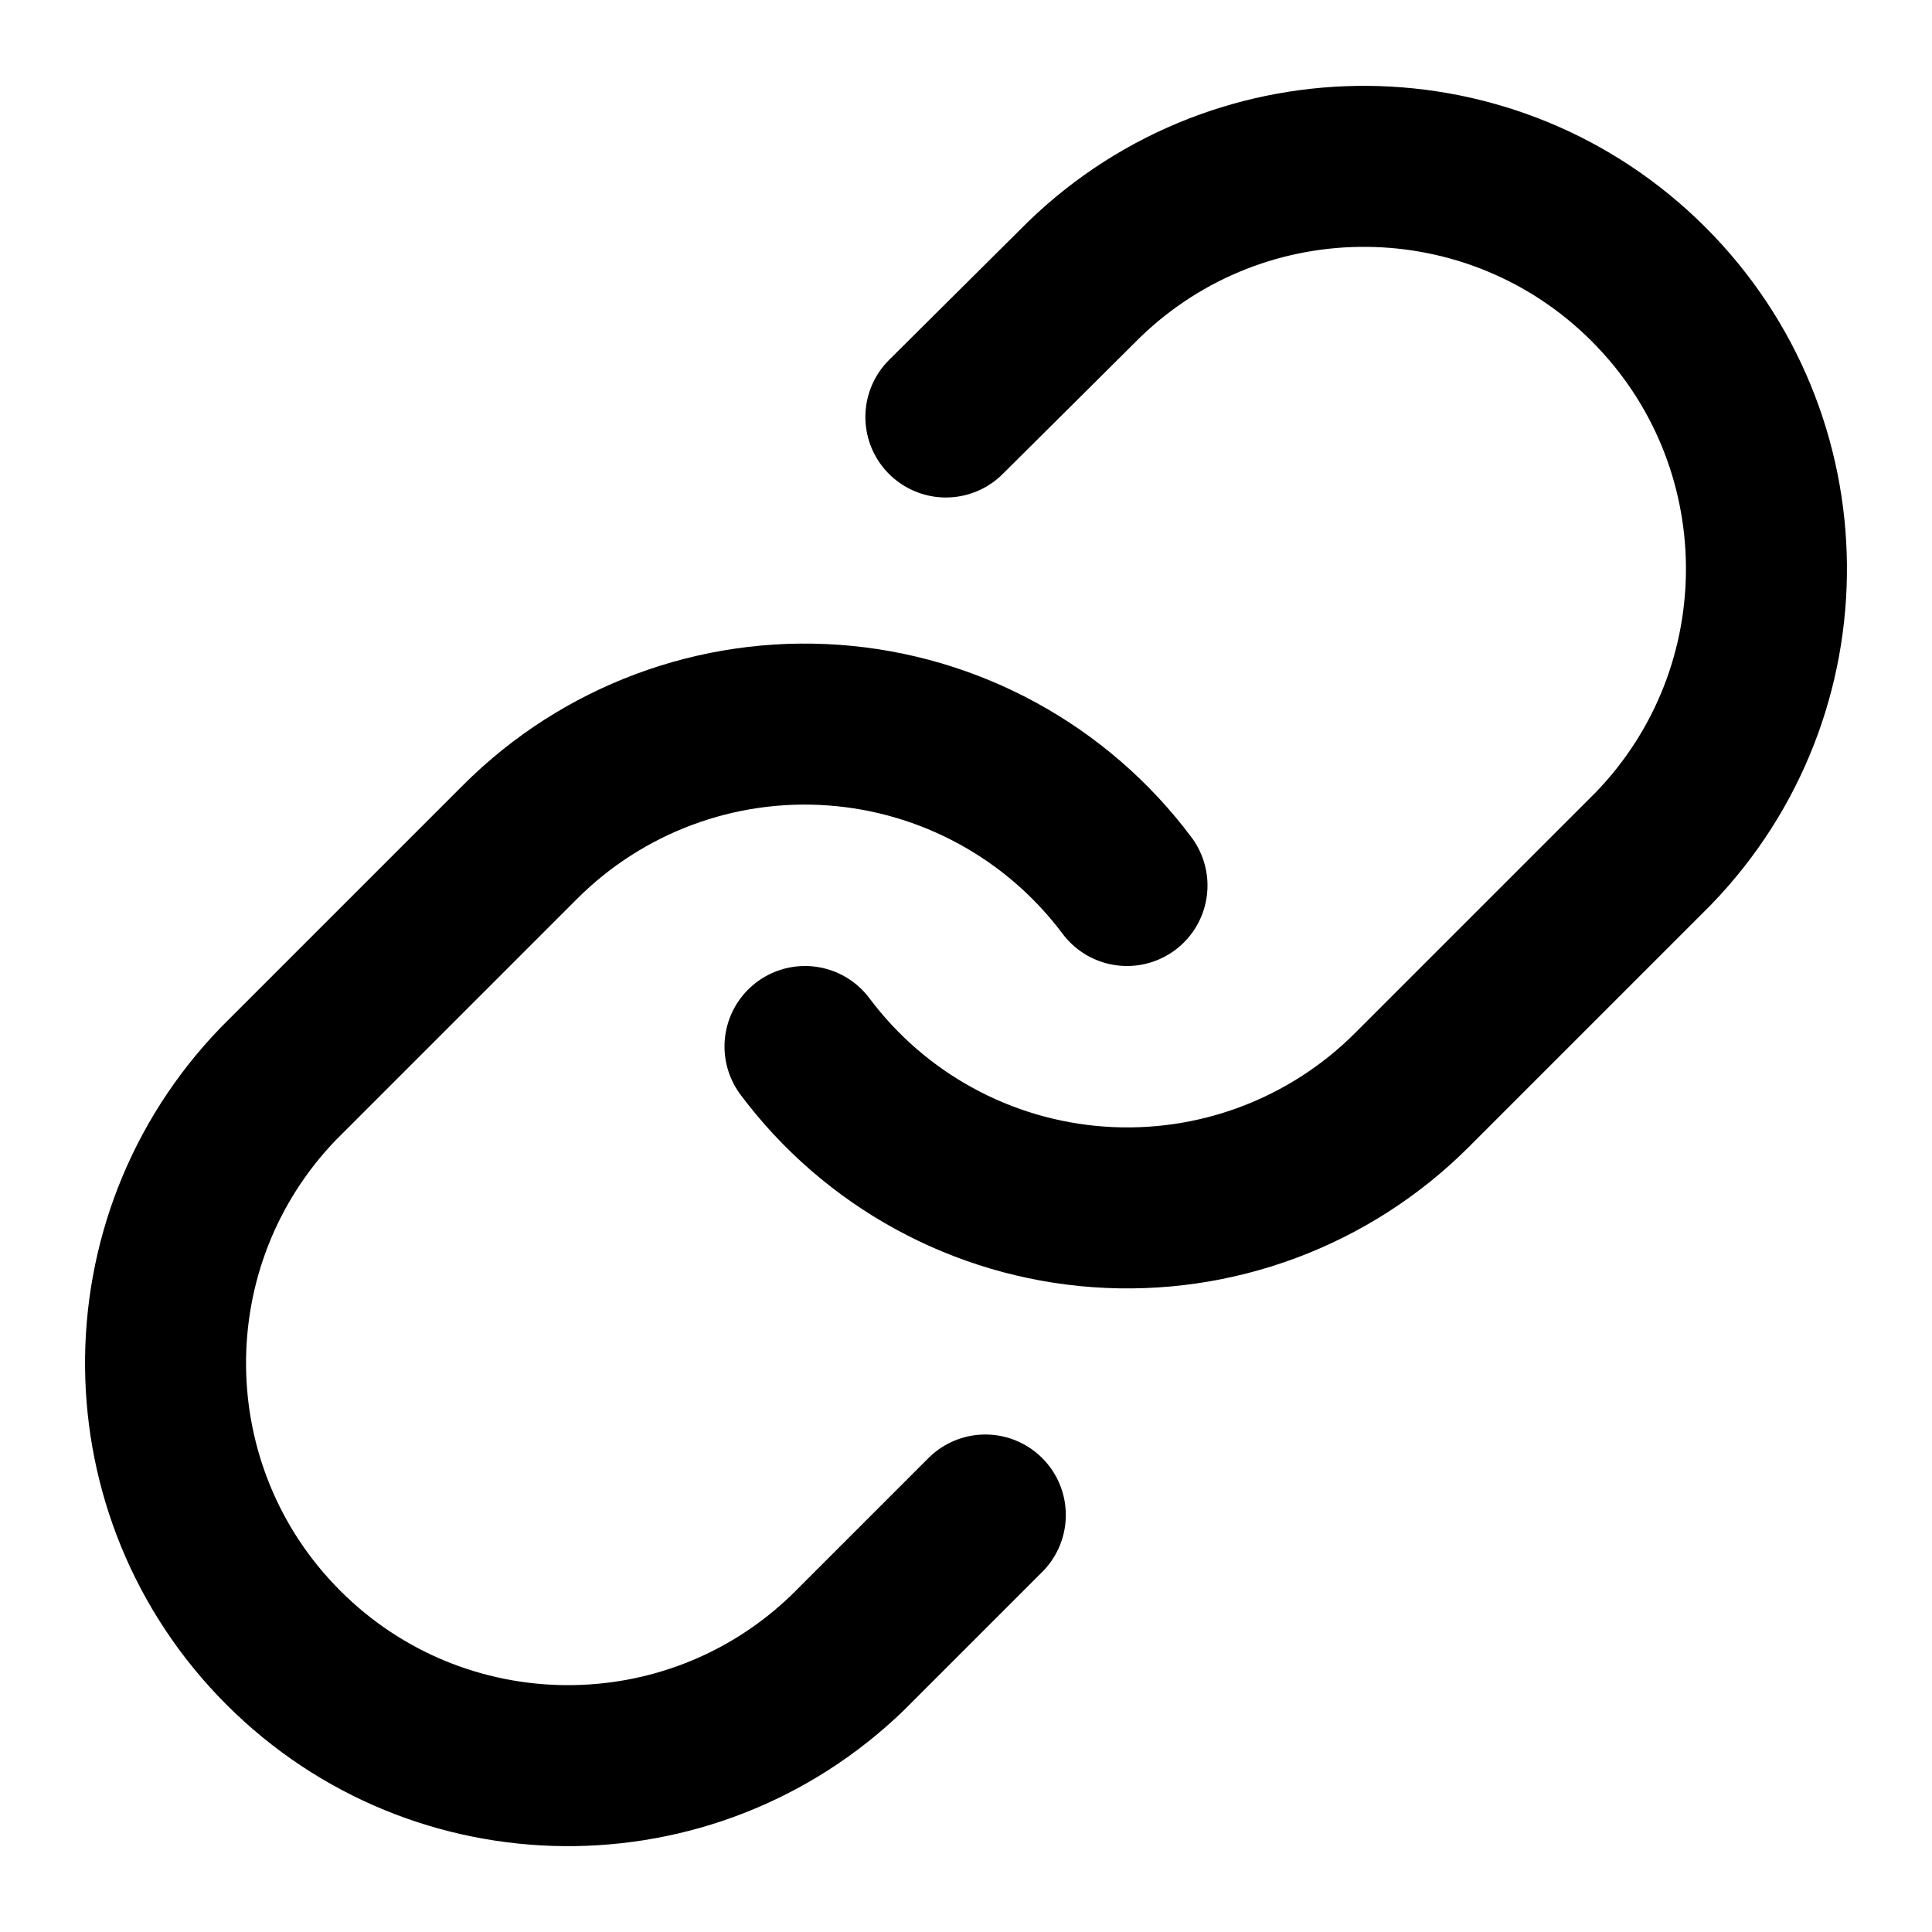
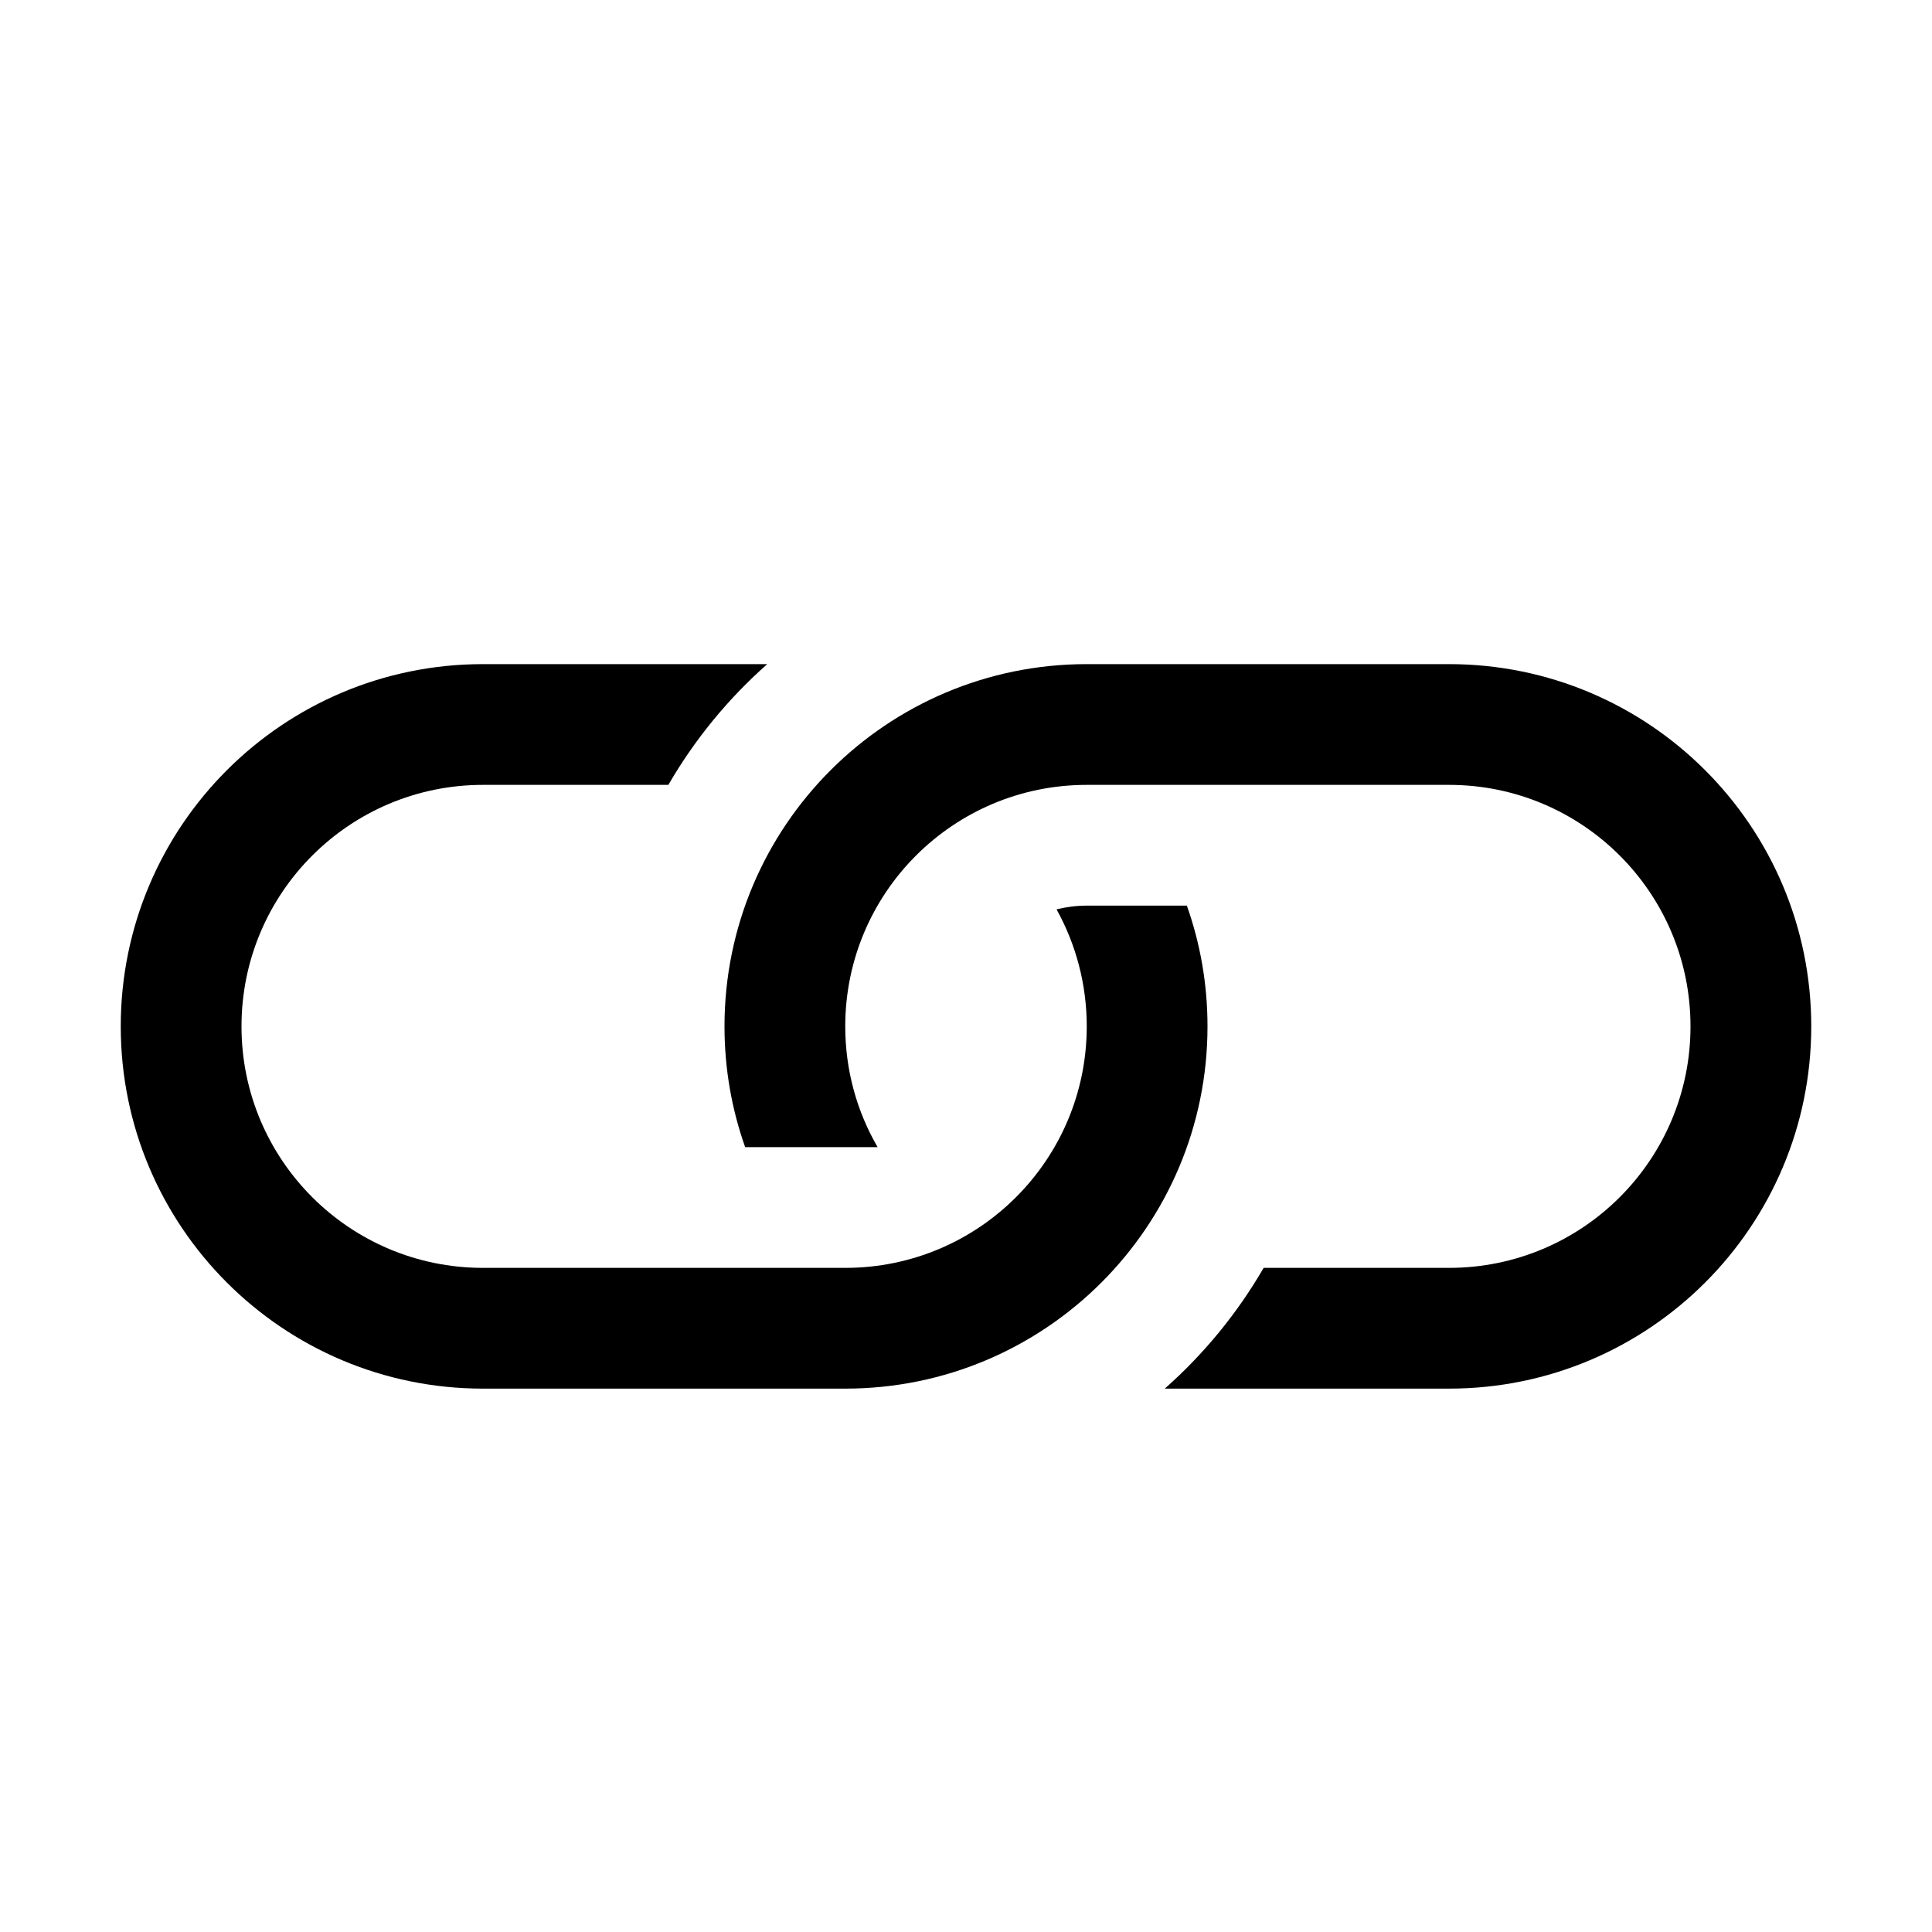
- <svg xmlns="http://www.w3.org/2000/svg" width="24" height="24" viewBox="0 0 24 24" fill="none" stroke="currentColor" stroke-width="2" stroke-linecap="round" stroke-linejoin="round" class="feather feather-link">
-   <path d="M10 13a5 5 0 0 0 7.54.54l3-3a5 5 0 0 0-7.07-7.07l-1.72 1.71" />
-   <path d="M14 11a5 5 0 0 0-7.54-.54l-3 3a5 5 0 0 0 7.07 7.07l1.71-1.71" />
+ <svg xmlns="http://www.w3.org/2000/svg" width="16" height="16" viewBox="0 0 16 16" fill="none">
+   <path d="M6.354 5.5H4C2.343 5.5 1 6.843 1 8.5C1 10.157 2.343 11.5 4 11.5H7C8.657 11.5 10 10.157 10 8.5C10 8.149 9.94 7.813 9.829 7.5H9C8.914 7.5 8.83 7.511 8.75 7.531C8.909 7.818 9 8.149 9 8.5C9 9.605 8.105 10.5 7 10.5H4C2.895 10.5 2 9.605 2 8.5C2 7.395 2.895 6.5 4 6.5H5.535C5.753 6.124 6.03 5.786 6.354 5.5Z" fill="black" />
+   <path d="M9 5.5C7.343 5.5 6 6.843 6 8.5C6 8.851 6.06 9.187 6.171 9.5H7.268C7.097 9.206 7 8.864 7 8.5C7 7.395 7.895 6.5 9 6.5H12C13.105 6.5 14 7.395 14 8.5C14 9.605 13.105 10.5 12 10.5H10.465C10.247 10.876 9.97 11.214 9.646 11.5H12C13.657 11.5 15 10.157 15 8.5C15 6.843 13.657 5.5 12 5.5H9Z" fill="black" />
</svg>
